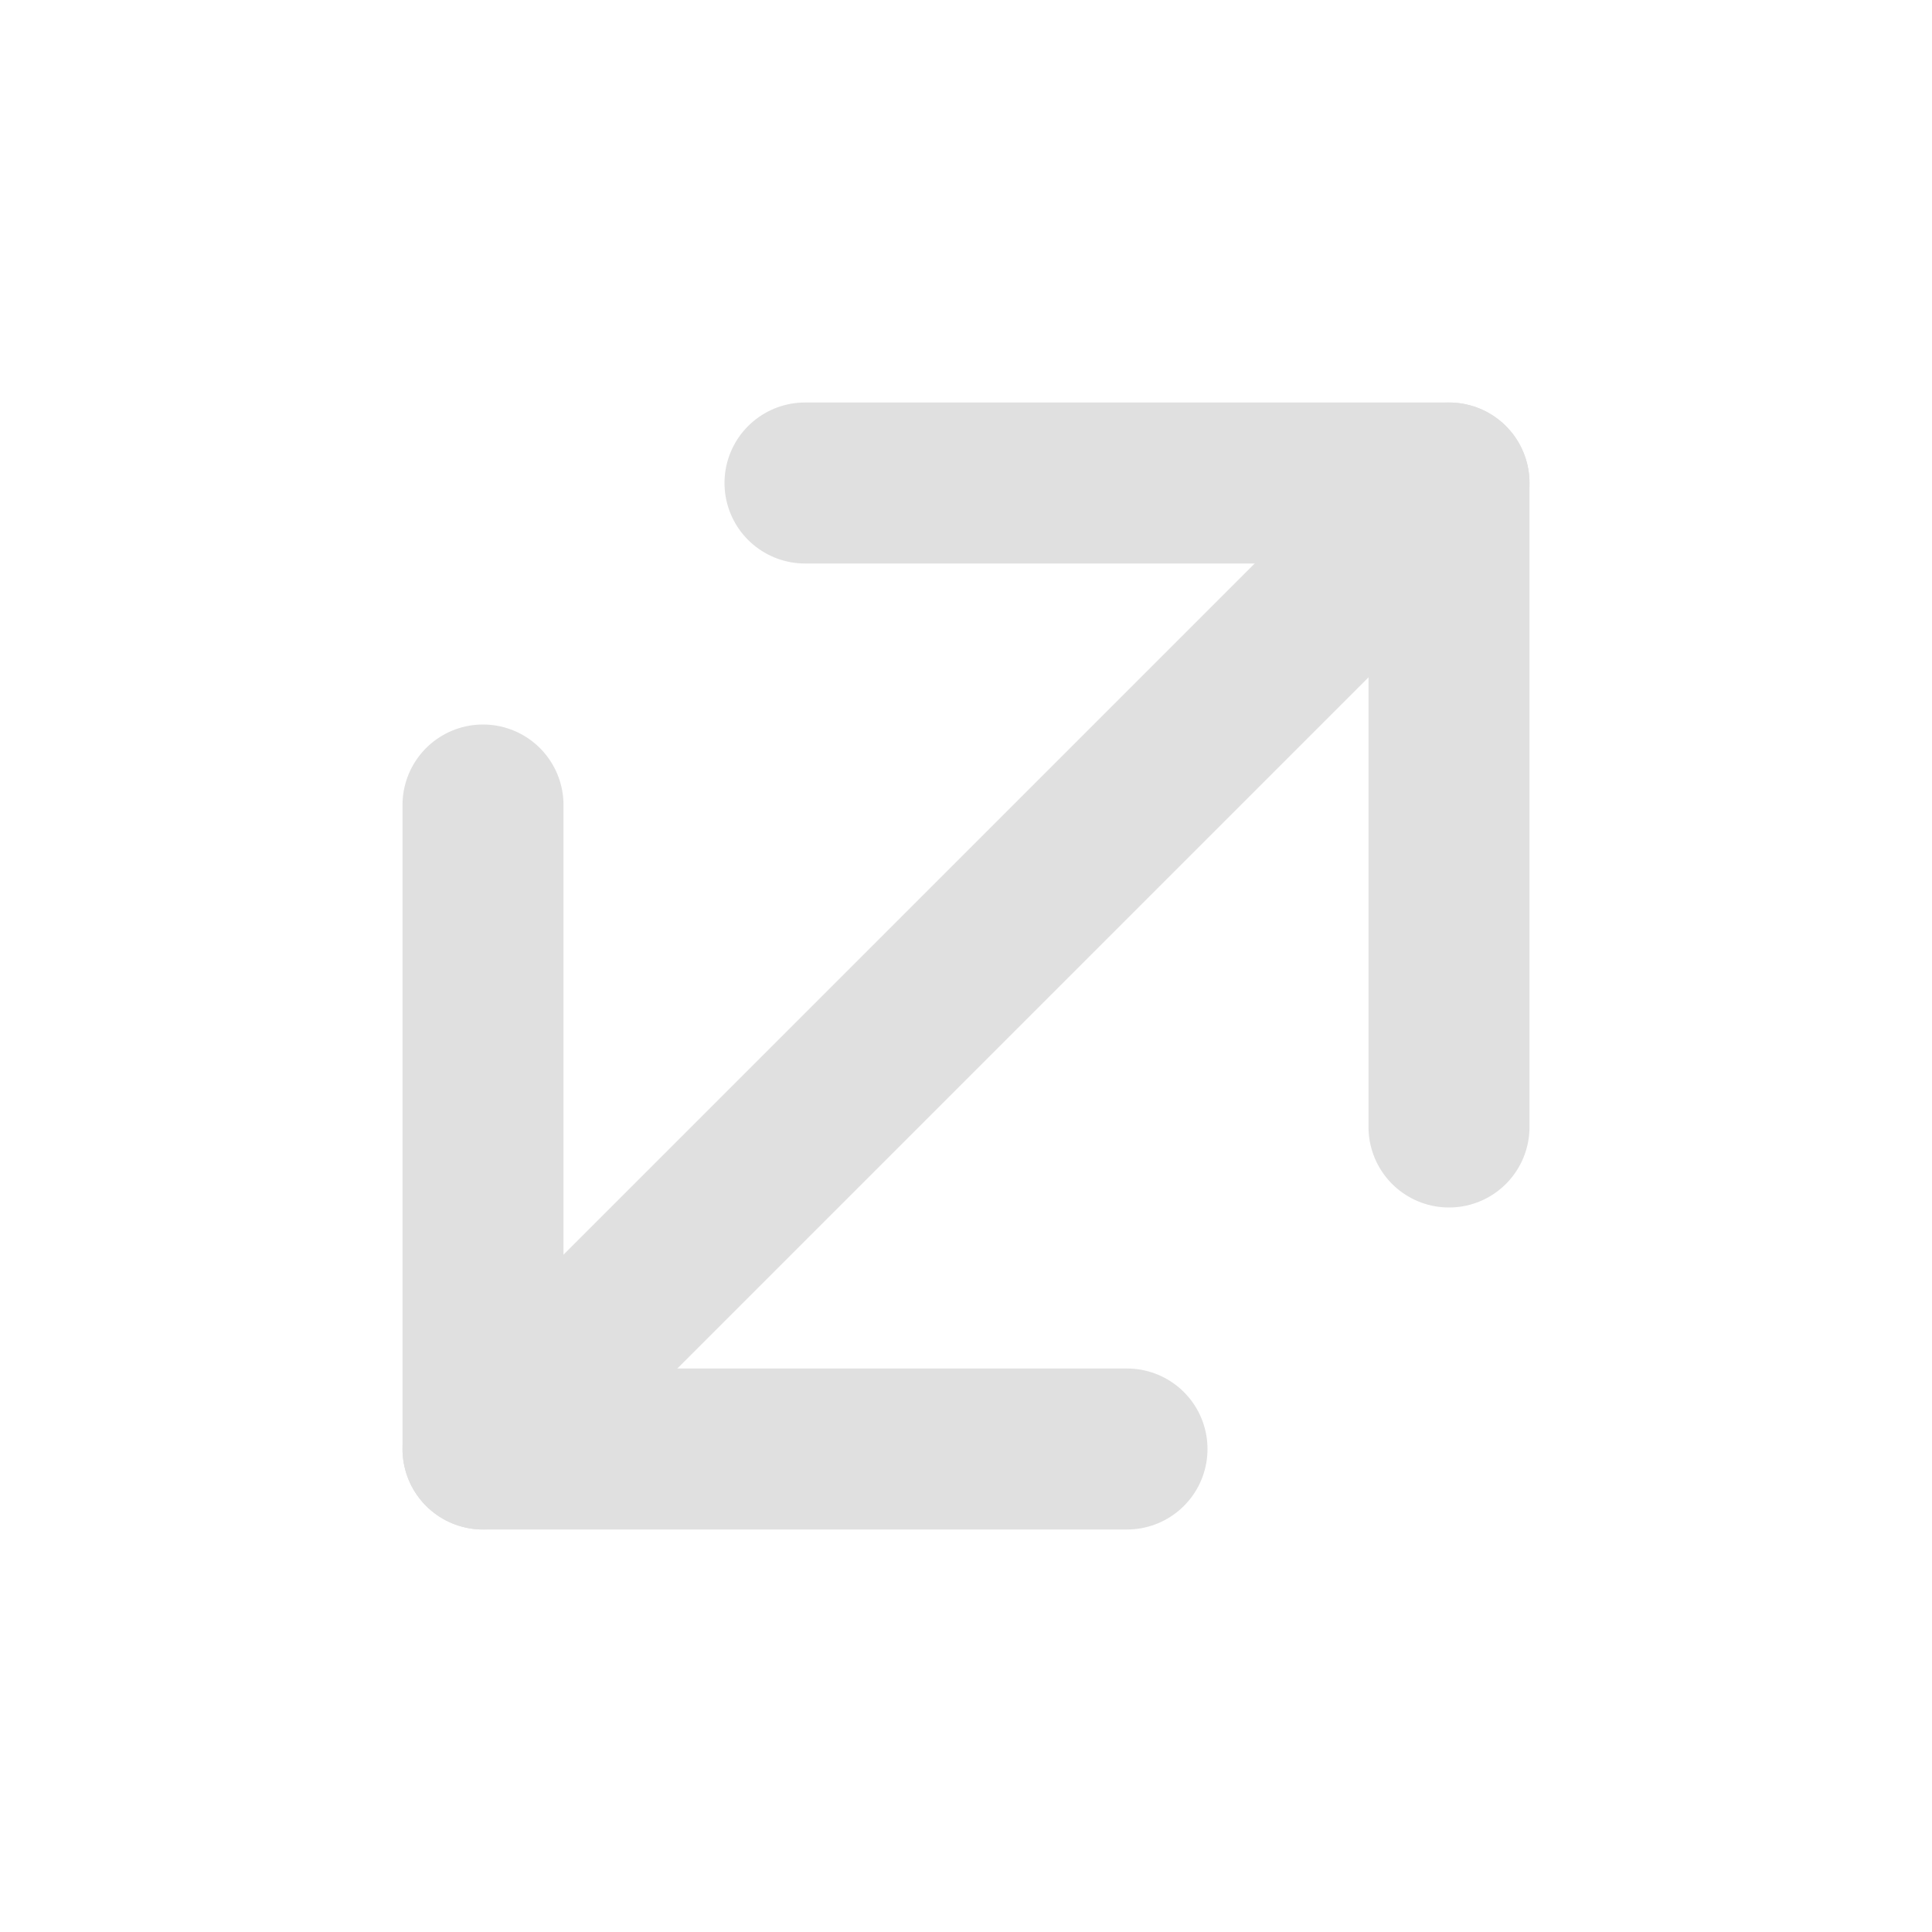
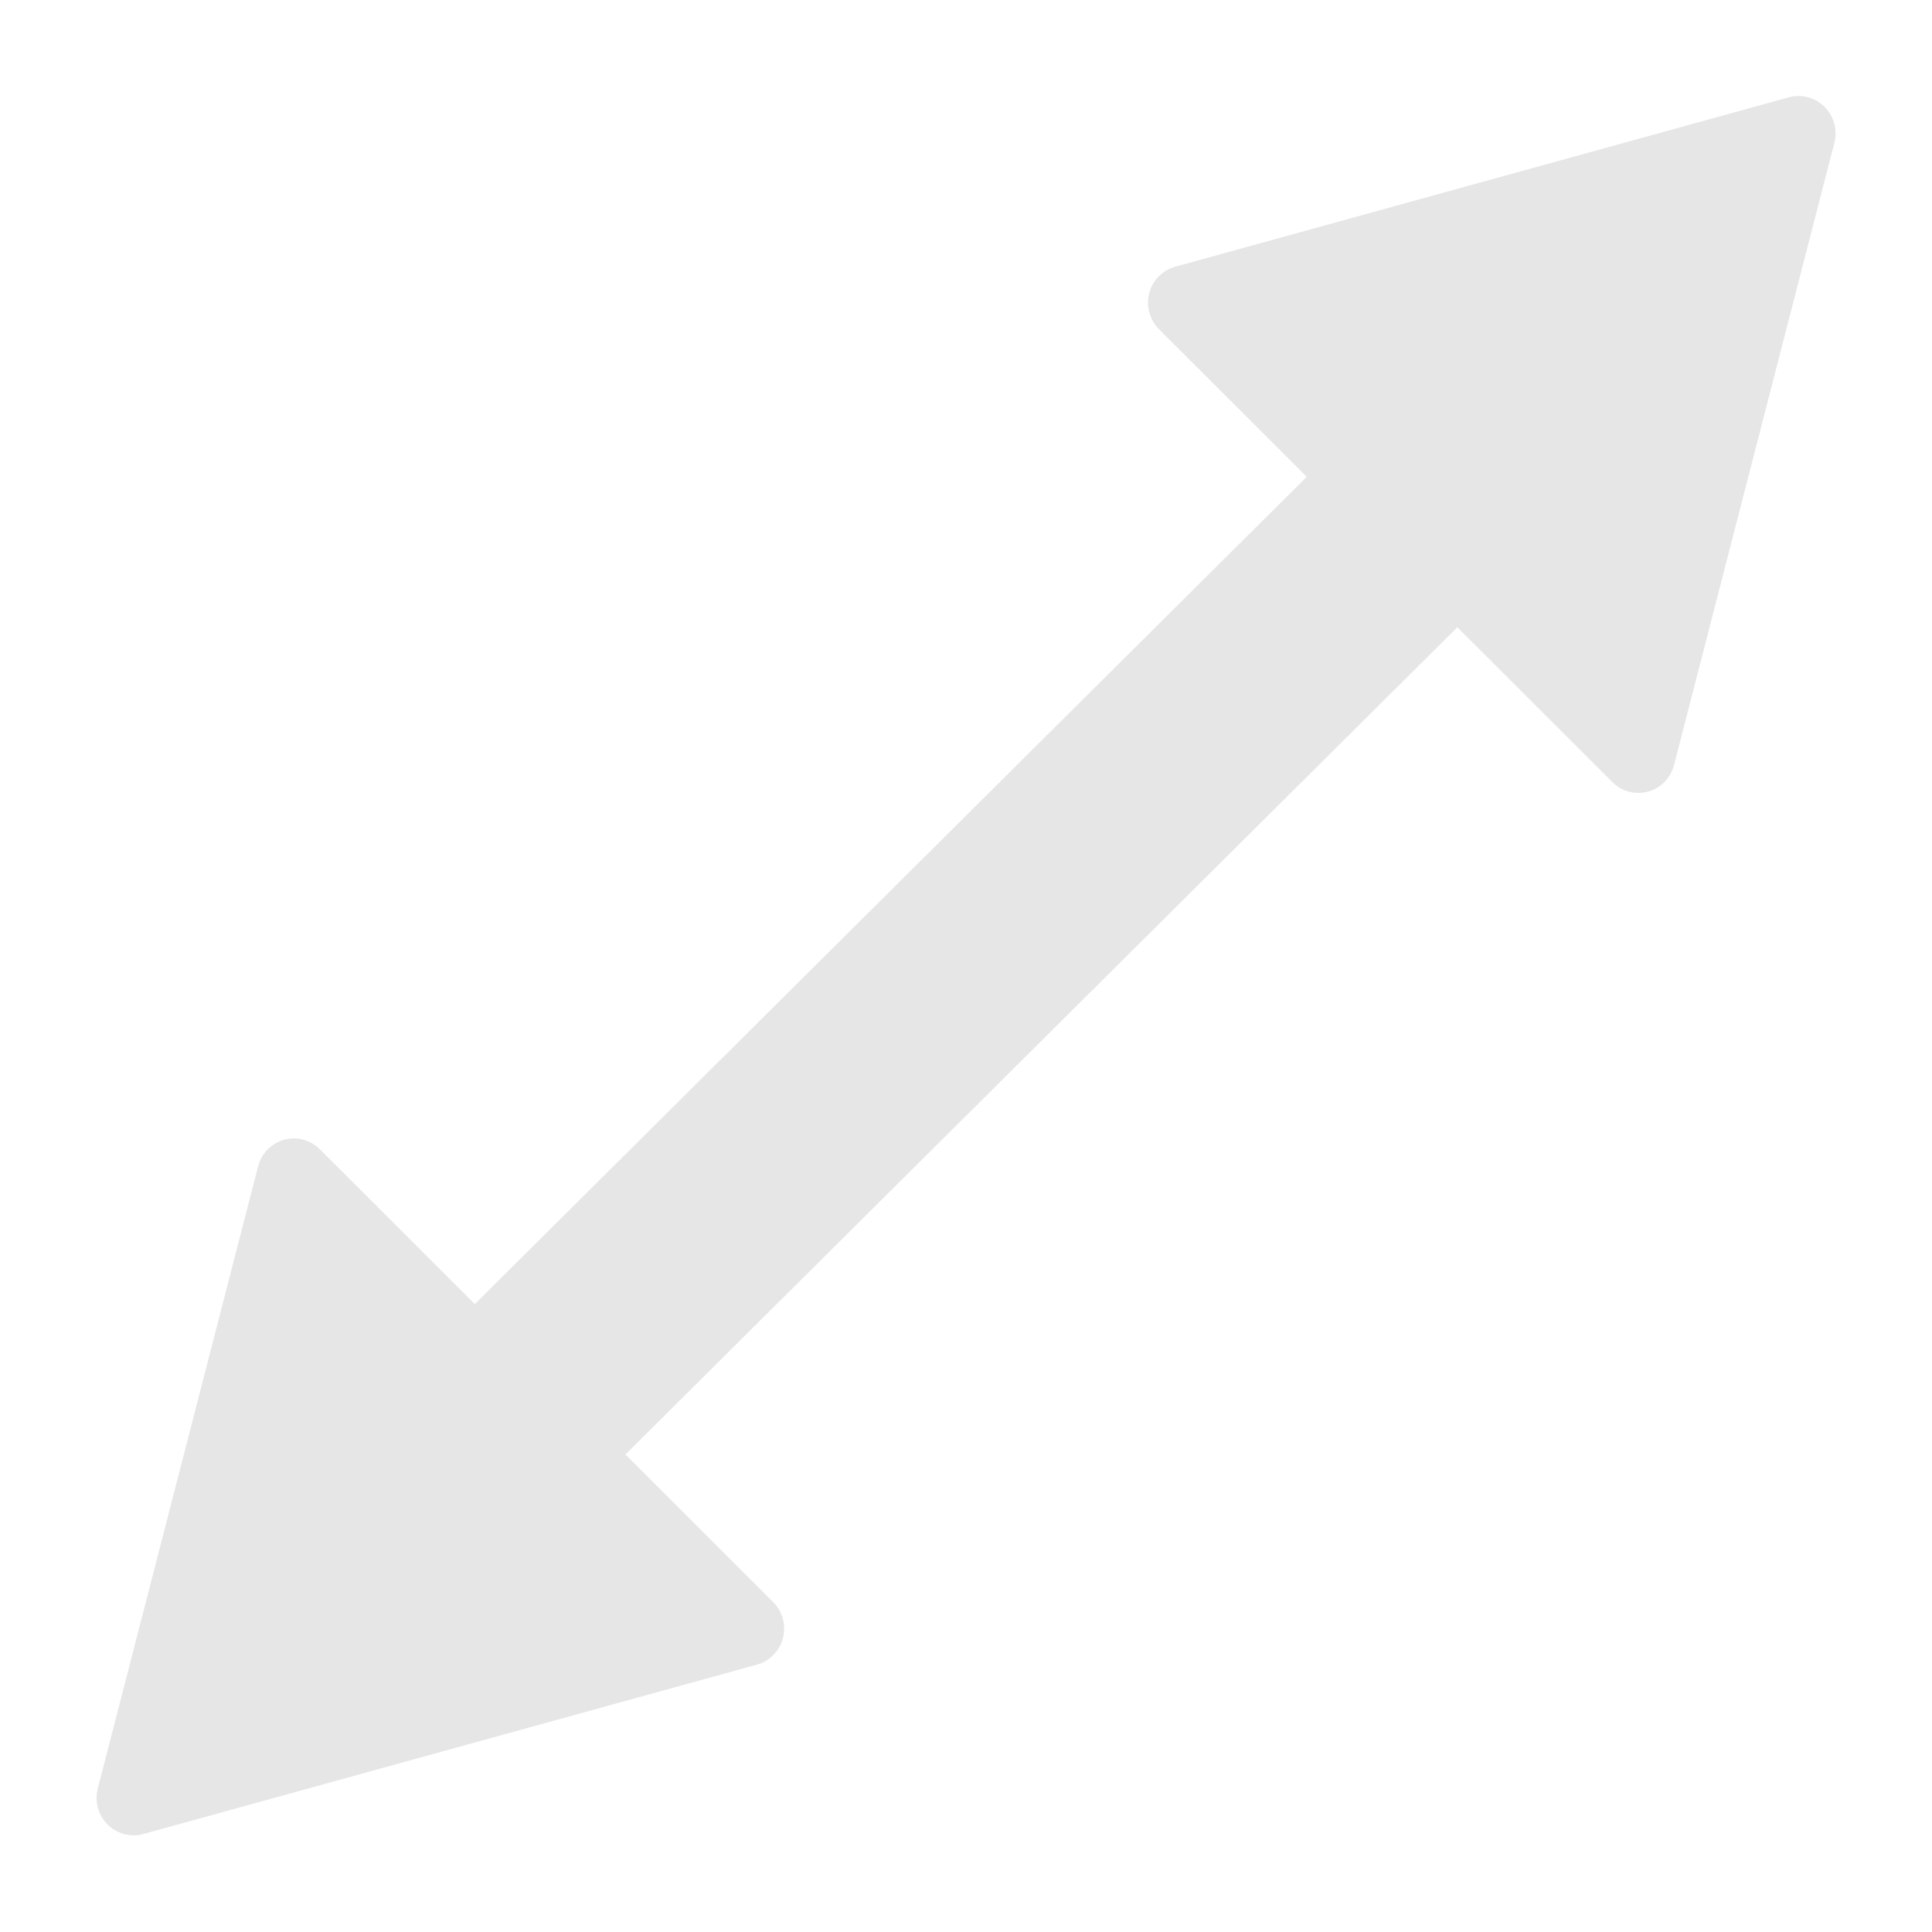
- <svg xmlns="http://www.w3.org/2000/svg" width="24" height="24" viewBox="0 0 24 24" fill="none" stroke="#e0e0e0" stroke-width="2" stroke-linecap="round" stroke-linejoin="round">
-   <line x1="6" y1="18" x2="18" y2="6" />
-   <polyline points="10 6 18 6 18 14" />
-   <polyline points="14 18 6 18 6 10" />
+ <svg xmlns="http://www.w3.org/2000/svg" width="500" height="500" viewBox="0 0 500 500" id="svg2" version="1.1">
+   <defs id="defs4" />
+   <g id="layer1" transform="translate(0,-552.3622)">
+     <g id="g4177" transform="matrix(1.017245,0,0,1.01282,-8.15095,-7.551487)" style="fill:#e6e6e6;stroke:#e6e6e6">
+       <g style="fill:#e6e6e6;fill-opacity:1;stroke:#e6e6e6;stroke-opacity:1" transform="matrix(1.009464,0,0,1.012688,14.39244,-26.8996)" id="g4206">
+         <rect style="fill:#e6e6e6;fill-opacity:1;fill-rule:evenodd;stroke:#e6e6e6;stroke-width:1.125px;stroke-linecap:butt;stroke-linejoin:miter;stroke-opacity:1" id="rect3336" width="441.621" height="49.912" x="-648.683" y="719.957" ry="21.913" transform="matrix(0.7086919,-0.7055181,0.6777011,0.7353375,0,0)" />
+         <path style="fill:#e6e6e6;fill-opacity:1;stroke:#e6e6e6;stroke-width:16.55;stroke-linecap:round;stroke-linejoin:round;stroke-miterlimit:4;stroke-dasharray:none;stroke-opacity:1" id="path4204" d="m 120.208,649.816 -62.112,-34.993 61.361,-36.294 61.361,-36.294 0.751,71.287 0.751,71.287 z" transform="matrix(-0.798259,0.8003051,-0.792925,-0.8098015,980.8636,1057.502)" />
+       </g>
+       <g style="fill:#e6e6e6;fill-opacity:1;stroke:#e6e6e6;stroke-opacity:1" transform="matrix(-1.009464,0,0,-1.012688,493.1964,1626.055)" id="g4206-3">
+         <rect style="fill:#e6e6e6;fill-opacity:1;fill-rule:evenodd;stroke:#e6e6e6;stroke-width:1.125px;stroke-linecap:butt;stroke-linejoin:miter;stroke-opacity:1" id="rect3336-6" width="441.621" height="49.912" x="-648.683" y="719.957" ry="21.913" transform="matrix(0.7086919,-0.7055181,0.6777011,0.7353375,0,0)" />
+         <path style="fill:#e6e6e6;fill-opacity:1;stroke:#e6e6e6;stroke-width:16.55;stroke-linecap:round;stroke-linejoin:round;stroke-miterlimit:4;stroke-dasharray:none;stroke-opacity:1" id="path4204-7" d="m 120.208,649.816 -62.112,-34.993 61.361,-36.294 61.361,-36.294 0.751,71.287 0.751,71.287 z" transform="matrix(-0.798259,0.8003051,-0.792925,-0.8098015,980.8636,1057.502)" />
+       </g>
+     </g>
+   </g>
</svg>
